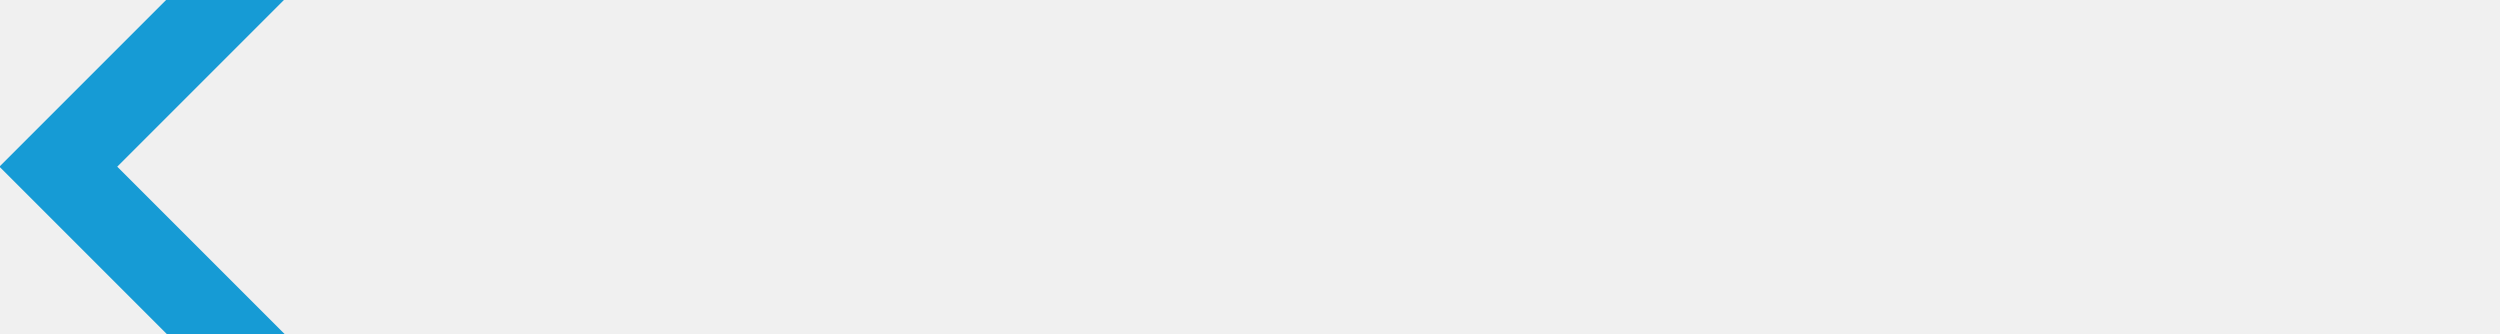
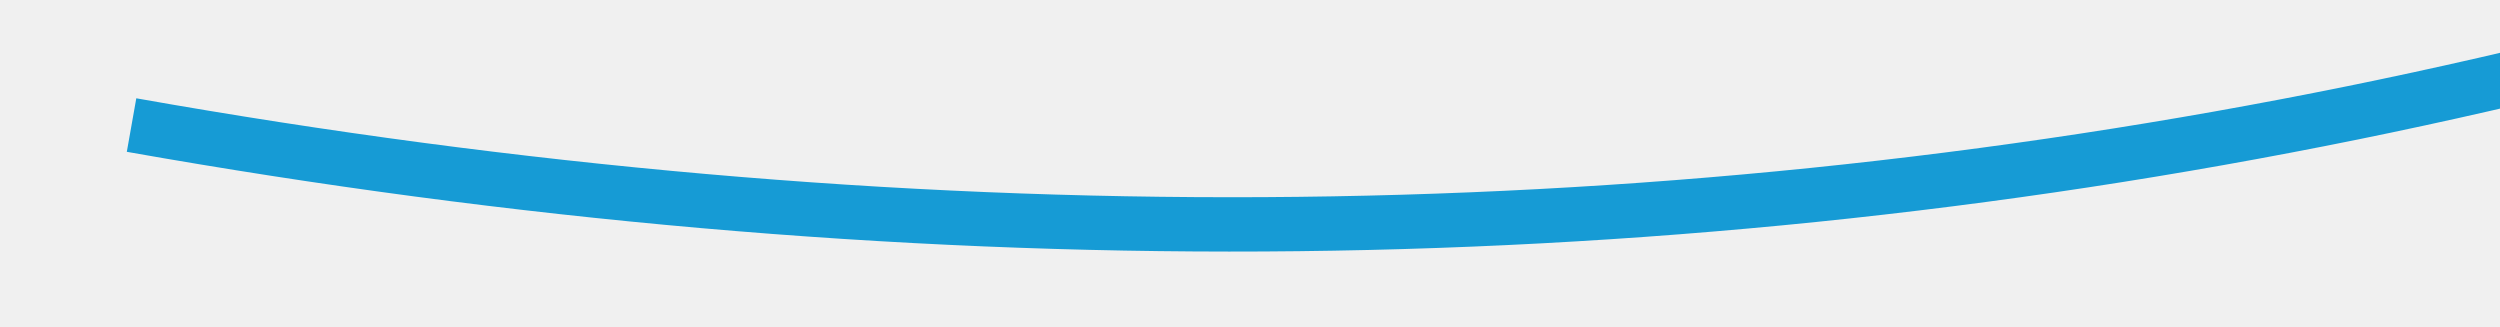
- <svg xmlns="http://www.w3.org/2000/svg" version="1.1" width="60px" height="8px" viewBox="718 808  60 8">
-   <defs>
-     <mask fill="white" id="clip1021">
-       <path d="M 0 0  L 0 0  L 0 0  L 0 0  Z M 740 782  L 756 782  L 756 850  L 740 850  Z " fill-rule="evenodd" />
-     </mask>
-   </defs>
-   <g transform="matrix(0 -1 1 0 -64 1560 )">
-     <path d="M 748 842  L 748 784  " stroke-width="2" stroke="#169bd5" fill="none" mask="url(#clip1021)" />
-     <path d="M 743.707 789.107  L 748 784.814  L 752.293 789.107  L 753.707 787.693  L 748.707 782.693  L 748 781.986  L 747.293 782.693  L 742.293 787.693  L 743.707 789.107  Z " fill-rule="nonzero" fill="#169bd5" stroke="none" mask="url(#clip1021)" />
+ <svg xmlns="http://www.w3.org/2000/svg" version="1.1" width="92px" height="12px" viewBox="624 966  92 12">
+   <g transform="matrix(0.8571673 0.5150381 -0.5150381 0.8571673 596.3149 -206.2421 )">
+     <path d="M 634 992  C 687.71 971.439  727.088 935.373  752.133 883.803  " stroke-width="2" stroke="#169bd5" fill="none" />
+     <path d="M 746.07 886.573  L 751.791 884.541  L 753.822 890.262  L 755.707 889.593  L 753.341 882.93  L 753.006 881.987  L 752.064 882.322  L 745.4 884.688  L 746.07 886.573  Z " fill-rule="nonzero" fill="#169bd5" stroke="none" />
  </g>
</svg>
